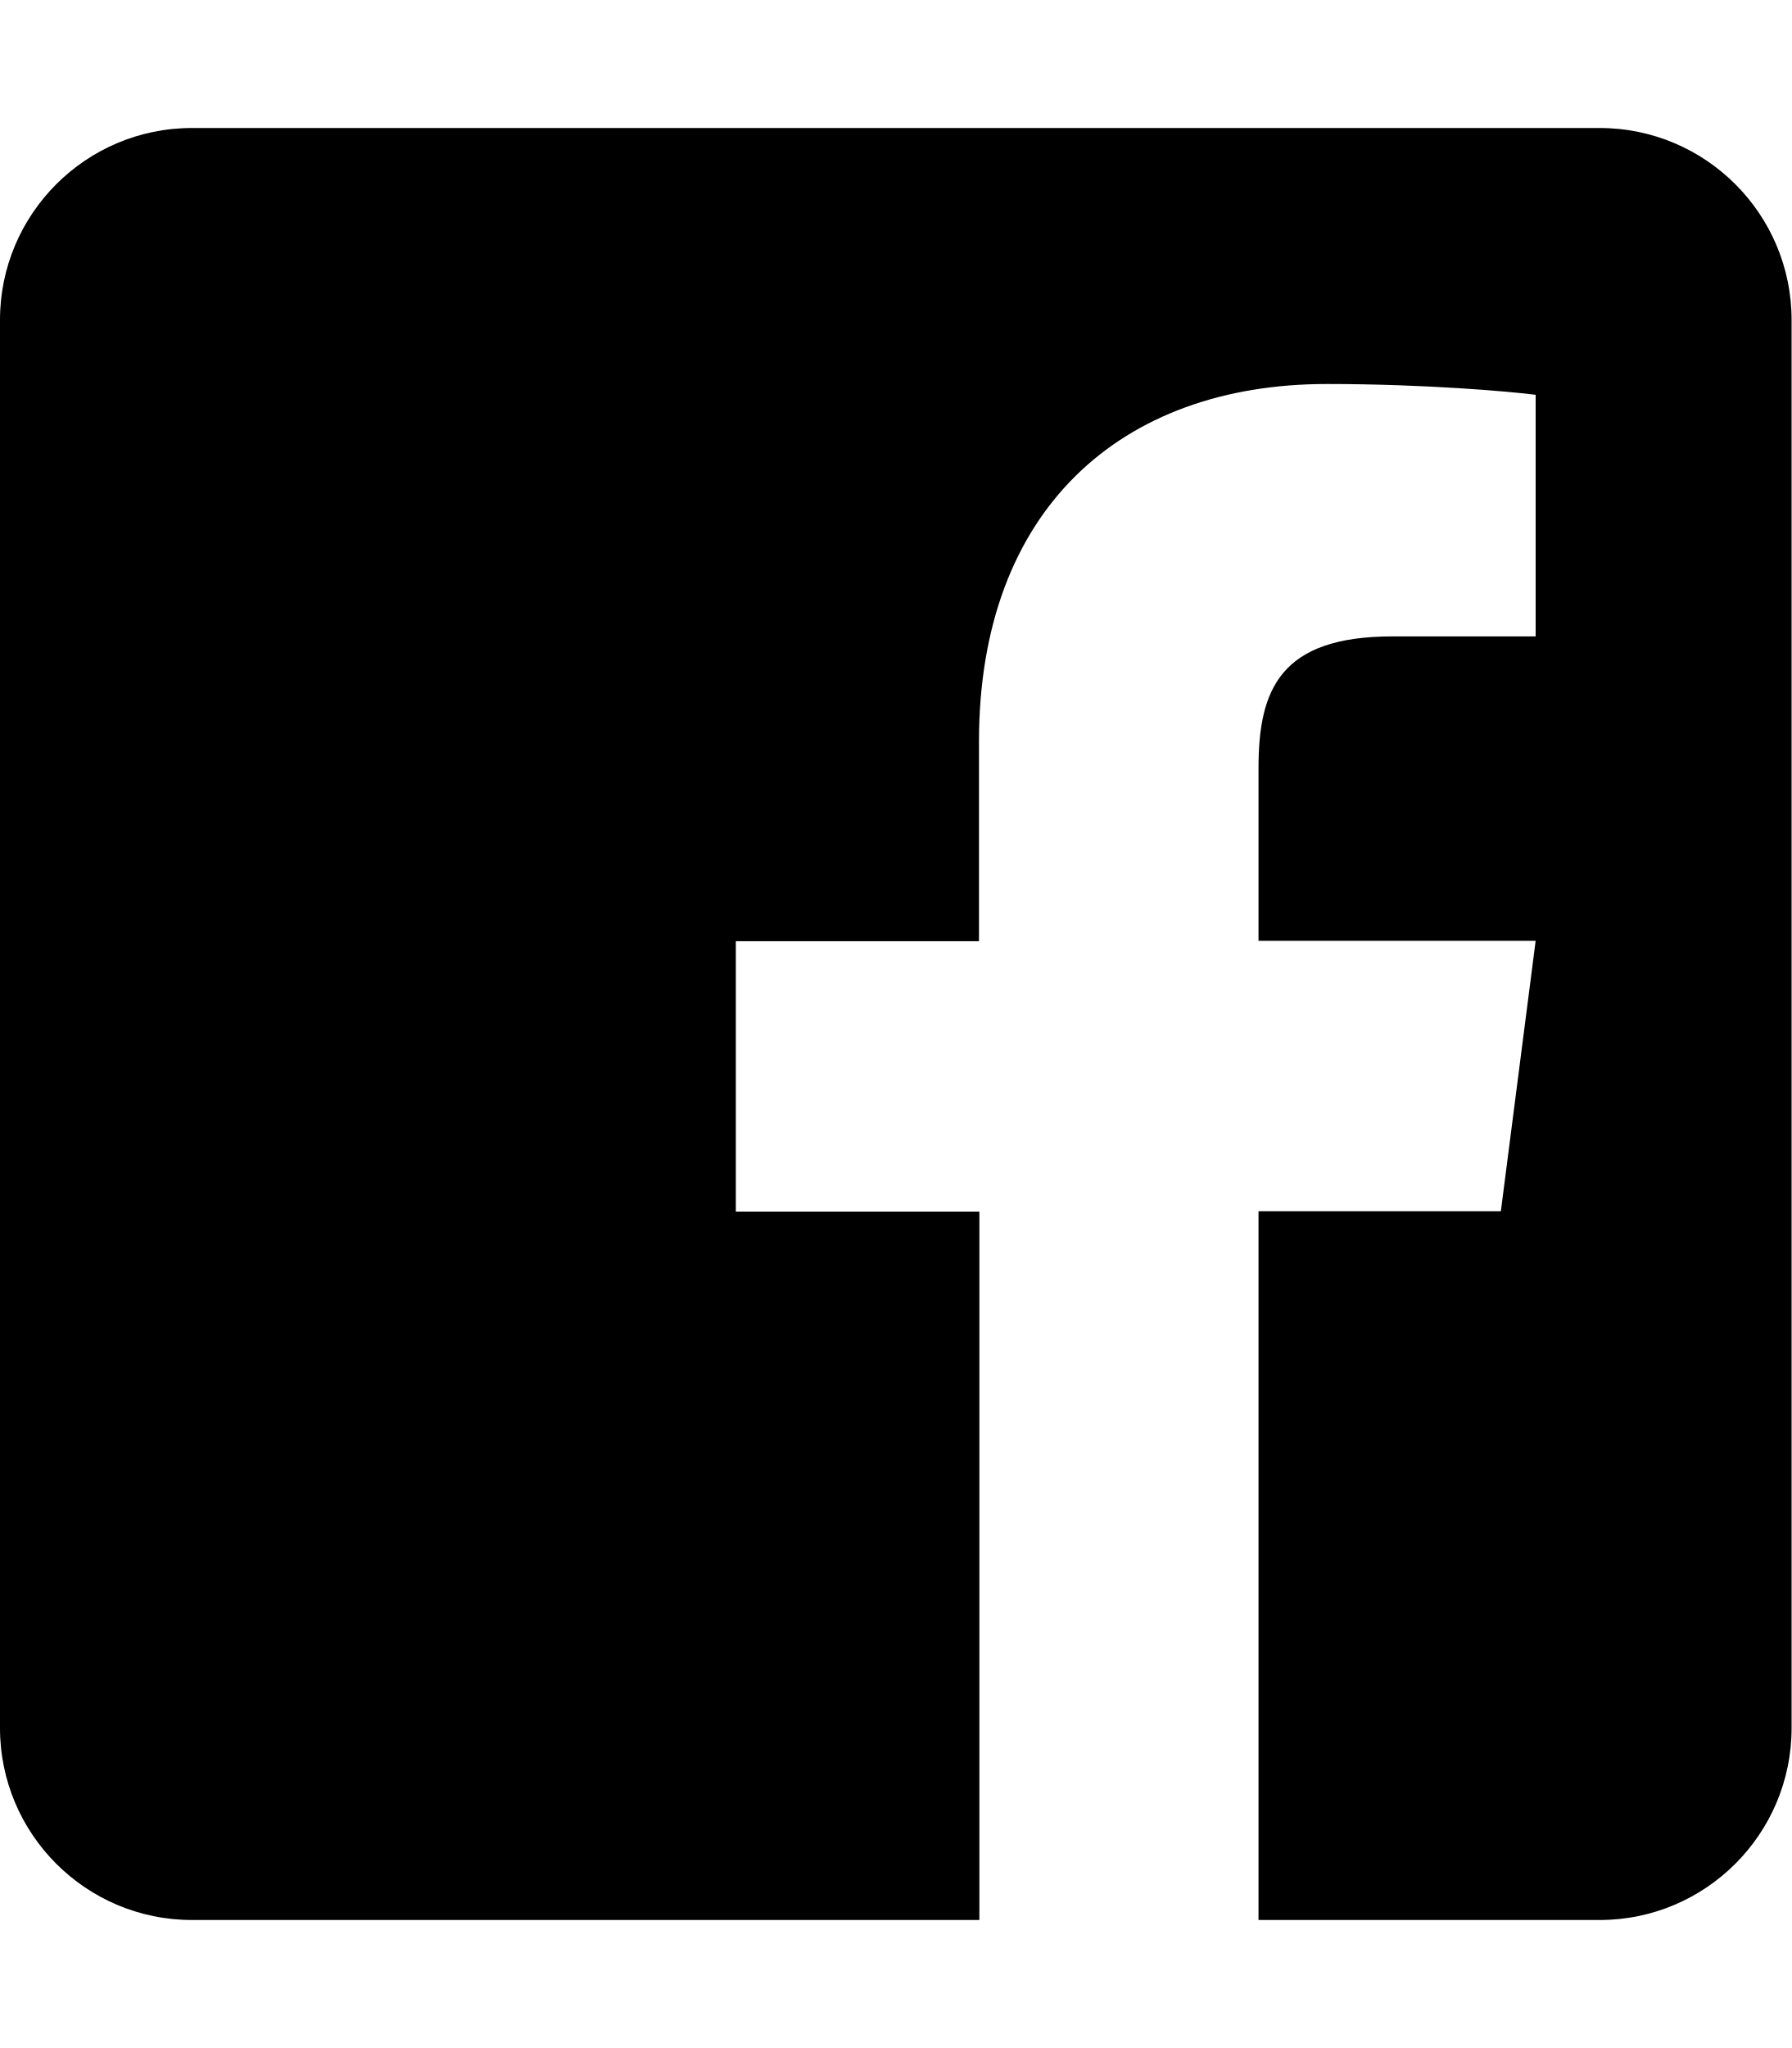
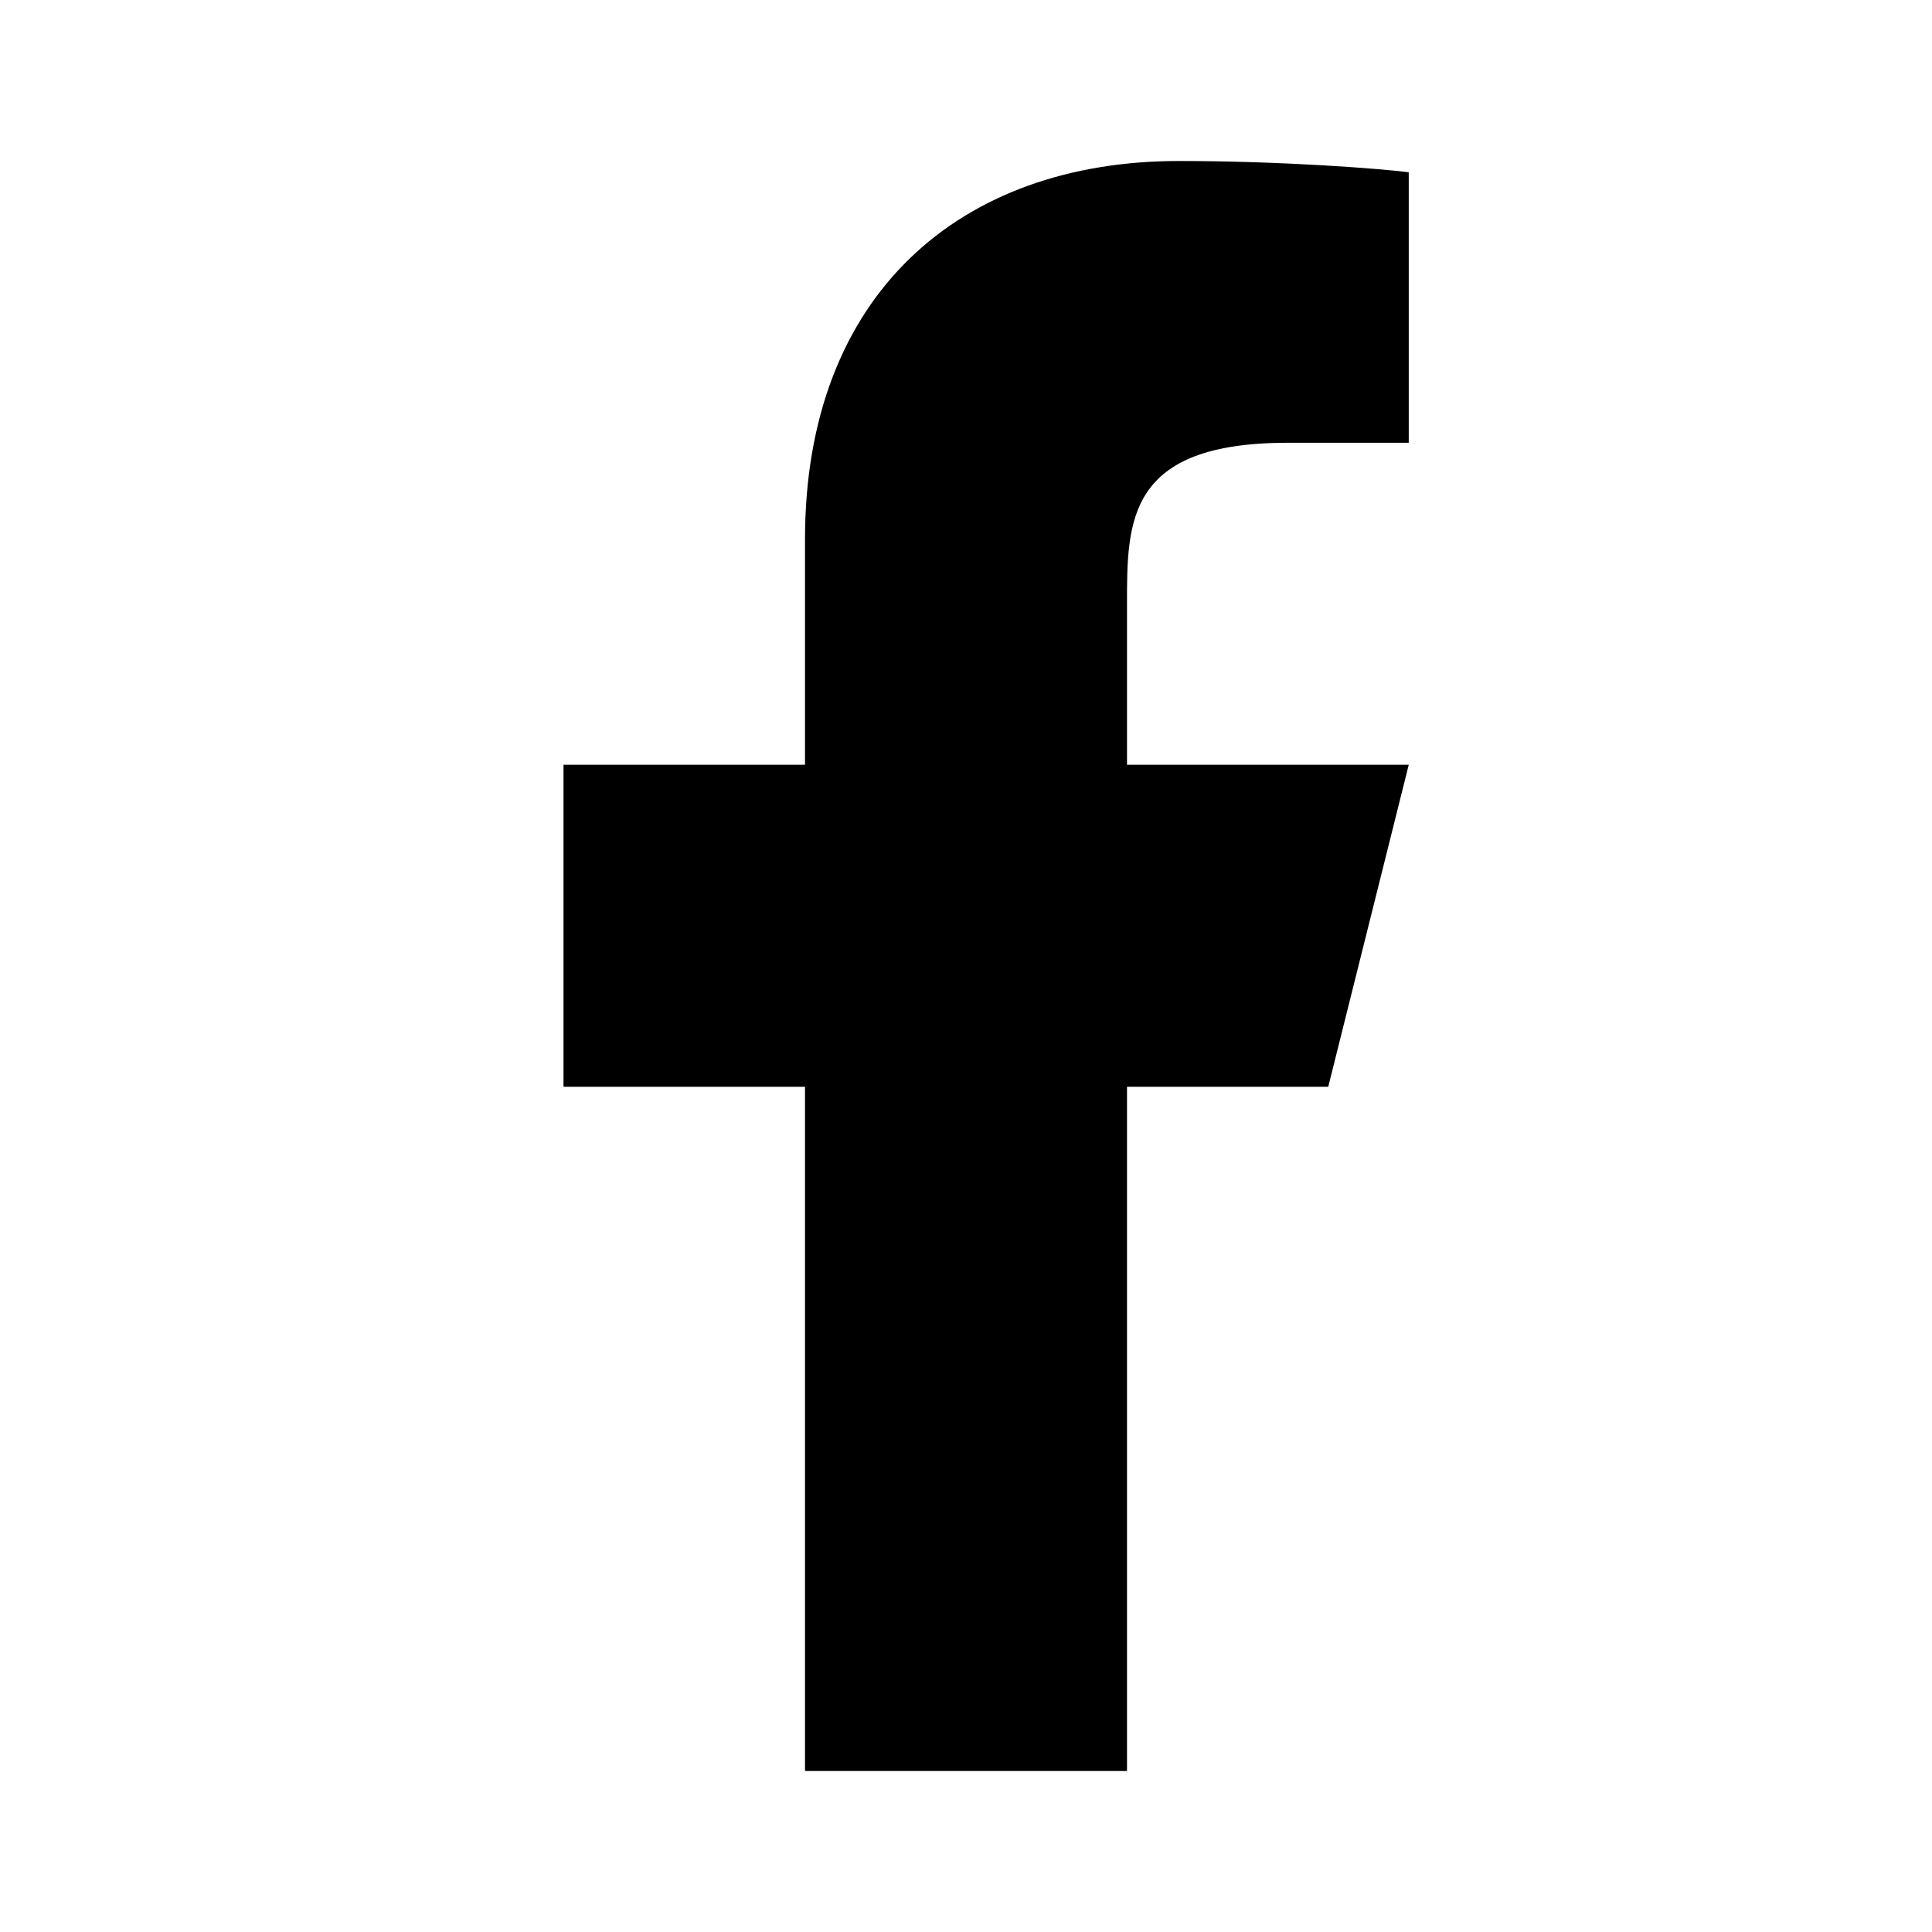
- <svg xmlns="http://www.w3.org/2000/svg" viewBox="0 0 448 512">
-   <path fill="currentColor" d="M448 80v352c0 26.5-21.5 48-48 48h-85.3V302.8h60.6l8.7-67.6h-69.3V192c0-19.6 5.4-32.9 33.5-32.9H384V98.7c-6.2-.8-27.4-2.7-52.2-2.7-51.6 0-87 31.5-87 89.4v49.9H184v67.6h60.9V480H48c-26.5 0-48-21.5-48-48V80c0-26.5 21.5-48 48-48h352c26.5 0 48 21.5 48 48z" />
+ <svg xmlns="http://www.w3.org/2000/svg" viewBox="0 0 24 24">
+   <path fill="none" d="M0 0h24v24H0z" />
+   <path fill="currentColor" d="M14 13.5h2.5l1-4H14v-2c0-1.03 0-2 2-2h1.5V2.14c-.326-.043-1.557-.14-2.857-.14C11.928 2 10 3.657 10 6.7v2.8H7v4h3V22h4v-8.5z" />
</svg>
